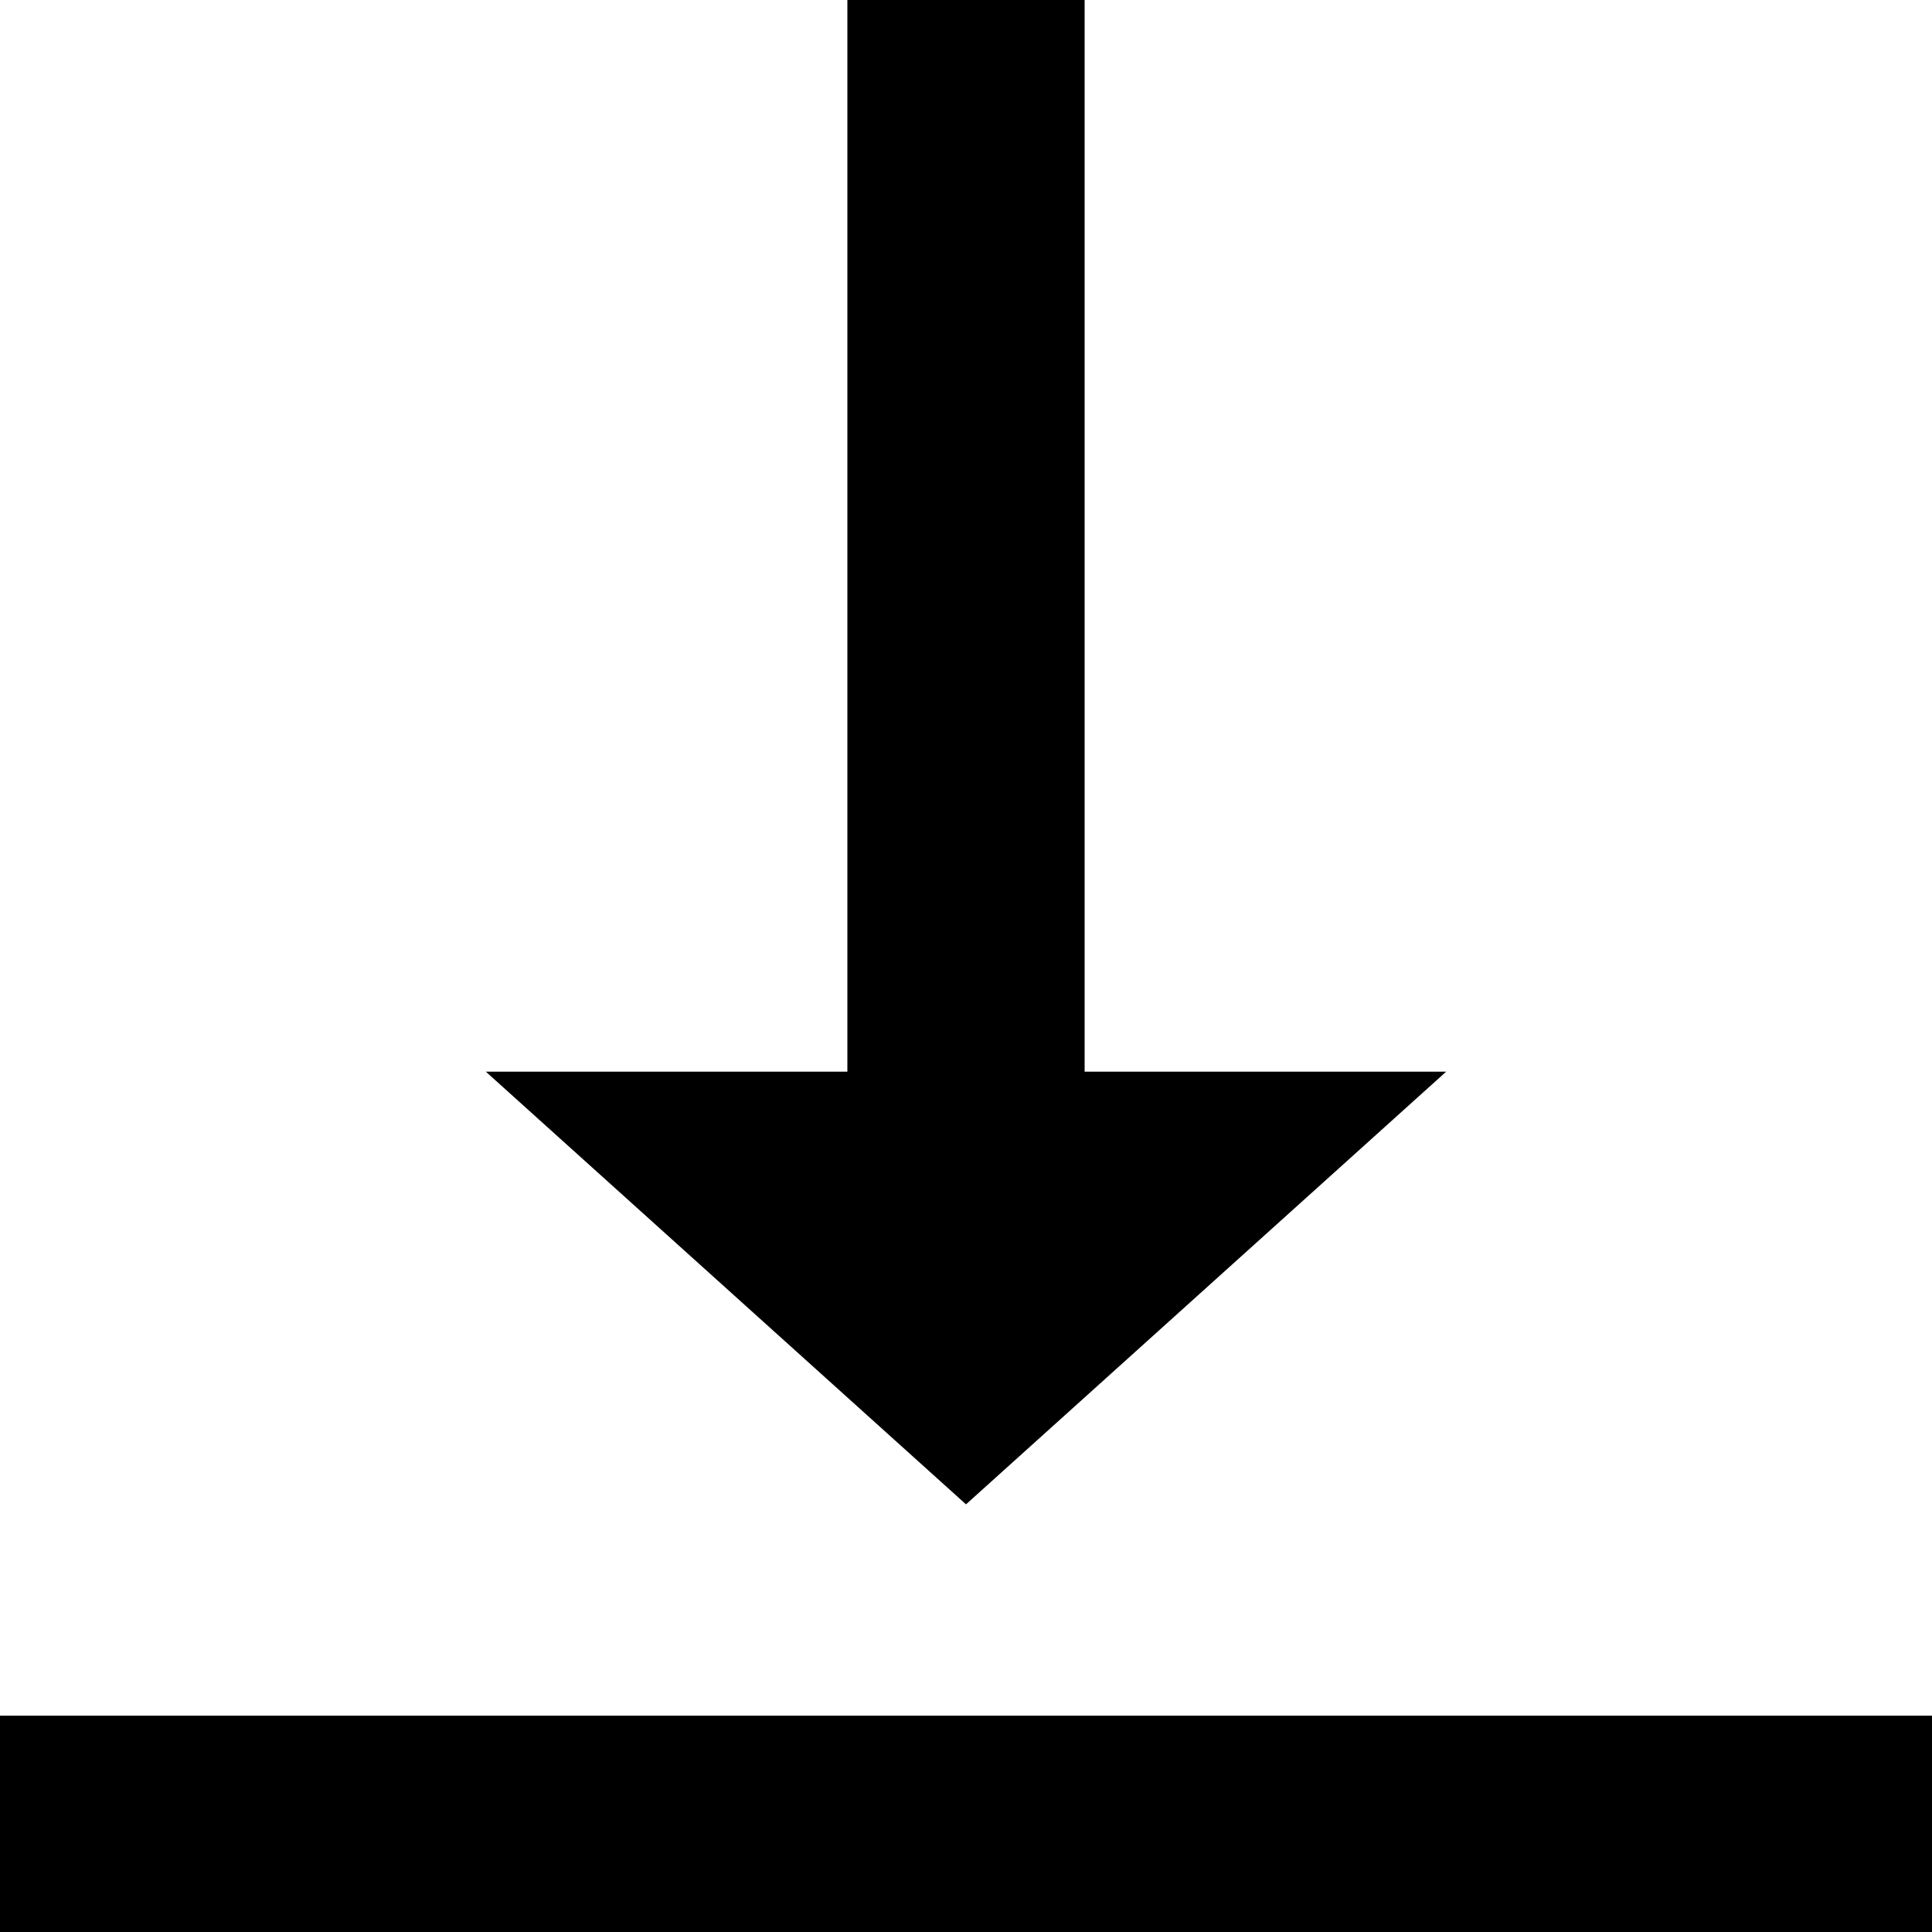
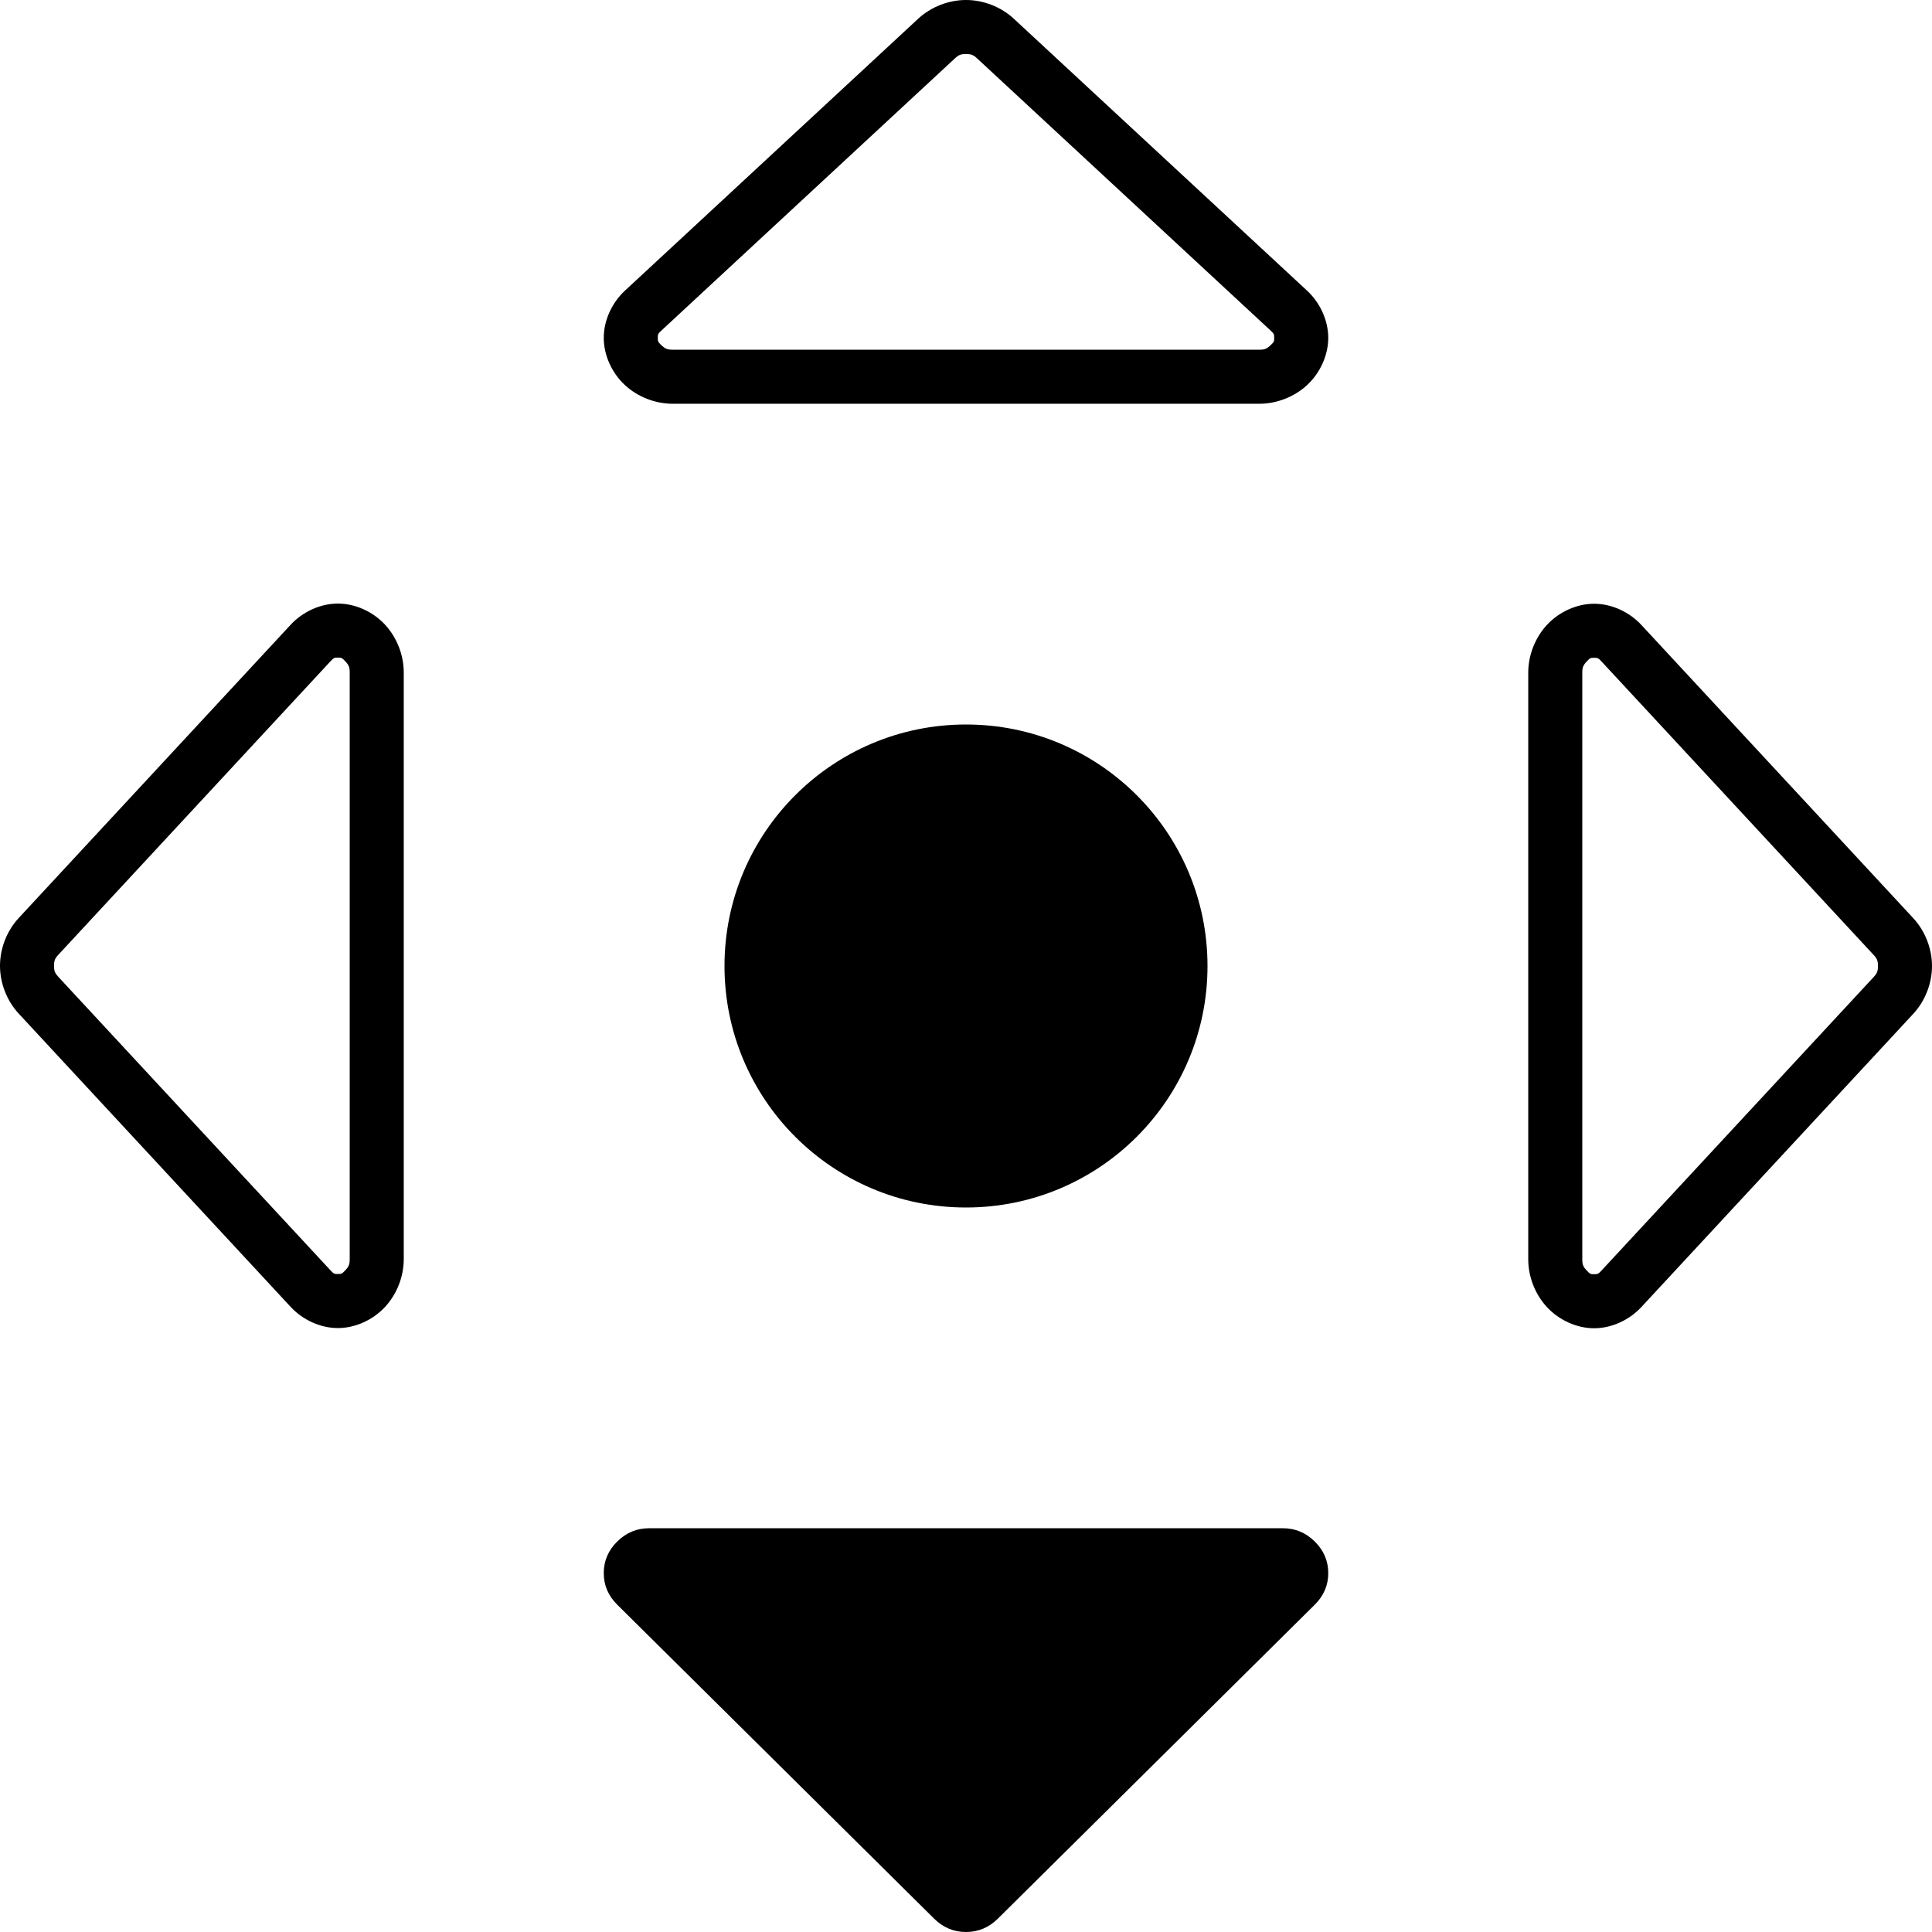
<svg xmlns="http://www.w3.org/2000/svg" width="1024" height="1024" viewBox="0 0 1024 1024" id="svg3353" version="1.1">
  <defs id="defs3355" />
  <g id="layer1" transform="translate(0,-28.36216)">
-     <g transform="matrix(2.994152,0,0,-2.666667,-254.5029,1223.029)" id="g4">
-       <path style="fill:currentColor" d="M 85,107 H 427 V 64 H 85 Z m 256,128 -85,-86 -85,86 h 64 v 213 h 42 V 235 Z" id="path2" />
-     </g>
+     <path style="color:#000000;font-style:normal;font-variant:normal;font-weight:normal;font-stretch:normal;font-size:medium;line-height:normal;font-family:sans-serif;font-variant-ligatures:normal;font-variant-position:normal;font-variant-caps:normal;font-variant-numeric:normal;font-variant-alternates:normal;font-feature-settings:normal;text-indent:0;text-align:start;text-decoration:none;text-decoration-line:none;text-decoration-style:solid;text-decoration-color:#000000;letter-spacing:normal;word-spacing:normal;text-transform:none;writing-mode:lr-tb;direction:ltr;text-orientation:mixed;dominant-baseline:auto;baseline-shift:baseline;text-anchor:start;white-space:normal;shape-padding:0;clip-rule:nonzero;display:inline;overflow:visible;visibility:visible;opacity:1;isolation:auto;mix-blend-mode:normal;color-interpolation:sRGB;color-interpolation-filters:linearRGB;solid-color:#000000;solid-opacity:1;vector-effect:none;fill:#000000;fill-opacity:1;fill-rule:nonzero;stroke:none;stroke-width:28.649;stroke-linecap:butt;stroke-linejoin:miter;stroke-miterlimit:4;stroke-dasharray:none;stroke-dashoffset:0;stroke-opacity:1;color-rendering:auto;image-rendering:auto;shape-rendering:auto;text-rendering:auto;enable-background:accumulate" d="M 512 0 C 502.749 0 493.429 3.645 486.645 9.936 L 331.178 154.098 C 324.393 160.389 320 169.741 320 179.082 C 320 188.423 324.393 197.775 331.178 204.066 C 337.962 210.358 347.284 214 356.535 214 L 667.467 214 C 676.717 214 686.038 210.357 692.822 204.066 C 699.607 197.775 704 188.423 704 179.082 C 704 169.741 699.607 160.389 692.822 154.098 L 537.355 9.936 C 530.571 3.645 521.251 7.1054274e-015 512 0 z M 512 28.65 C 514.78 28.65 515.87 29.082 517.877 30.943 L 673.344 175.105 C 675.351 176.966 675.352 177.267 675.352 179.082 C 675.352 180.897 675.351 181.198 673.344 183.059 C 671.337 184.92 670.246 185.352 667.467 185.352 L 356.535 185.352 C 353.756 185.352 352.665 184.92 350.658 183.059 C 348.651 181.198 348.648 180.897 348.648 179.082 C 348.648 177.267 348.648 176.966 350.658 175.105 L 506.125 30.943 C 508.132 29.082 509.22 28.65 512 28.65 z M 179.082 319.9 C 169.741 319.9 160.389 324.294 154.098 331.078 L 9.936 486.545 C 3.645 493.329 -3.5527137e-015 502.65 0 511.9 C 0 521.151 3.645 530.471 9.936 537.256 L 154.098 692.723 C 160.389 699.507 169.741 703.9 179.082 703.9 C 188.423 703.9 197.775 699.507 204.066 692.723 C 210.358 685.938 214 676.616 214 667.365 L 214 356.434 C 214 347.183 210.357 337.862 204.066 331.078 C 197.775 324.294 188.423 319.9 179.082 319.9 z M 844.918 320 C 835.577 320 826.225 324.393 819.934 331.178 C 813.642 337.962 810 347.284 810 356.535 L 810 667.467 C 810 676.717 813.643 686.038 819.934 692.822 C 826.225 699.607 835.577 704 844.918 704 C 854.259 704 863.611 699.607 869.902 692.822 L 1014.064 537.355 C 1020.356 530.571 1024 521.251 1024 512 C 1024 502.749 1020.356 493.429 1014.064 486.645 L 869.902 331.178 C 863.611 324.393 854.259 320 844.918 320 z M 179.082 348.549 C 180.897 348.549 181.198 348.55 183.059 350.557 C 184.92 352.564 185.352 353.654 185.352 356.434 L 185.352 667.365 C 185.352 670.145 184.92 671.235 183.059 673.242 C 181.198 675.249 180.897 675.252 179.082 675.252 C 177.267 675.252 176.966 675.249 175.105 673.242 L 30.943 517.775 C 29.082 515.769 28.65 514.68 28.65 511.9 C 28.65 509.121 29.082 508.03 30.943 506.023 L 175.105 350.557 C 176.966 348.55 177.267 348.549 179.082 348.549 z M 844.918 348.648 C 846.733 348.648 847.034 348.649 848.895 350.658 L 993.057 506.125 C 994.918 508.132 995.35 509.22 995.35 512 C 995.35 514.78 994.918 515.87 993.057 517.877 L 848.895 673.344 C 847.034 675.351 846.733 675.352 844.918 675.352 C 843.103 675.352 842.802 675.351 840.941 673.344 C 839.08 671.337 838.648 670.246 838.648 667.467 L 838.648 356.535 C 838.648 353.756 839.08 352.665 840.941 350.658 C 842.802 348.651 843.103 348.648 844.918 348.648 z M 512 384 A 128 128 0 0 0 384 512 A 128 128 0 0 0 512 640 A 128 128 0 0 0 640 512 A 128 128 0 0 0 512 384 z M 344 810 C 337.5 810 331.875 812.353 327.125 817.059 C 322.375 821.765 320 827.338 320 833.777 C 320 840.217 322.375 845.79 327.125 850.496 L 495.125 1016.941 C 499.875 1021.647 505.5 1024 512 1024 C 518.5 1024 524.125 1021.647 528.875 1016.941 L 696.875 850.496 C 701.625 845.79 704 840.217 704 833.777 C 704 827.338 701.625 821.765 696.875 817.059 C 692.125 812.353 686.5 810 680 810 L 344 810 z " transform="translate(0,28.36216)" id="path6-6-1-9" />
  </g>
</svg>
